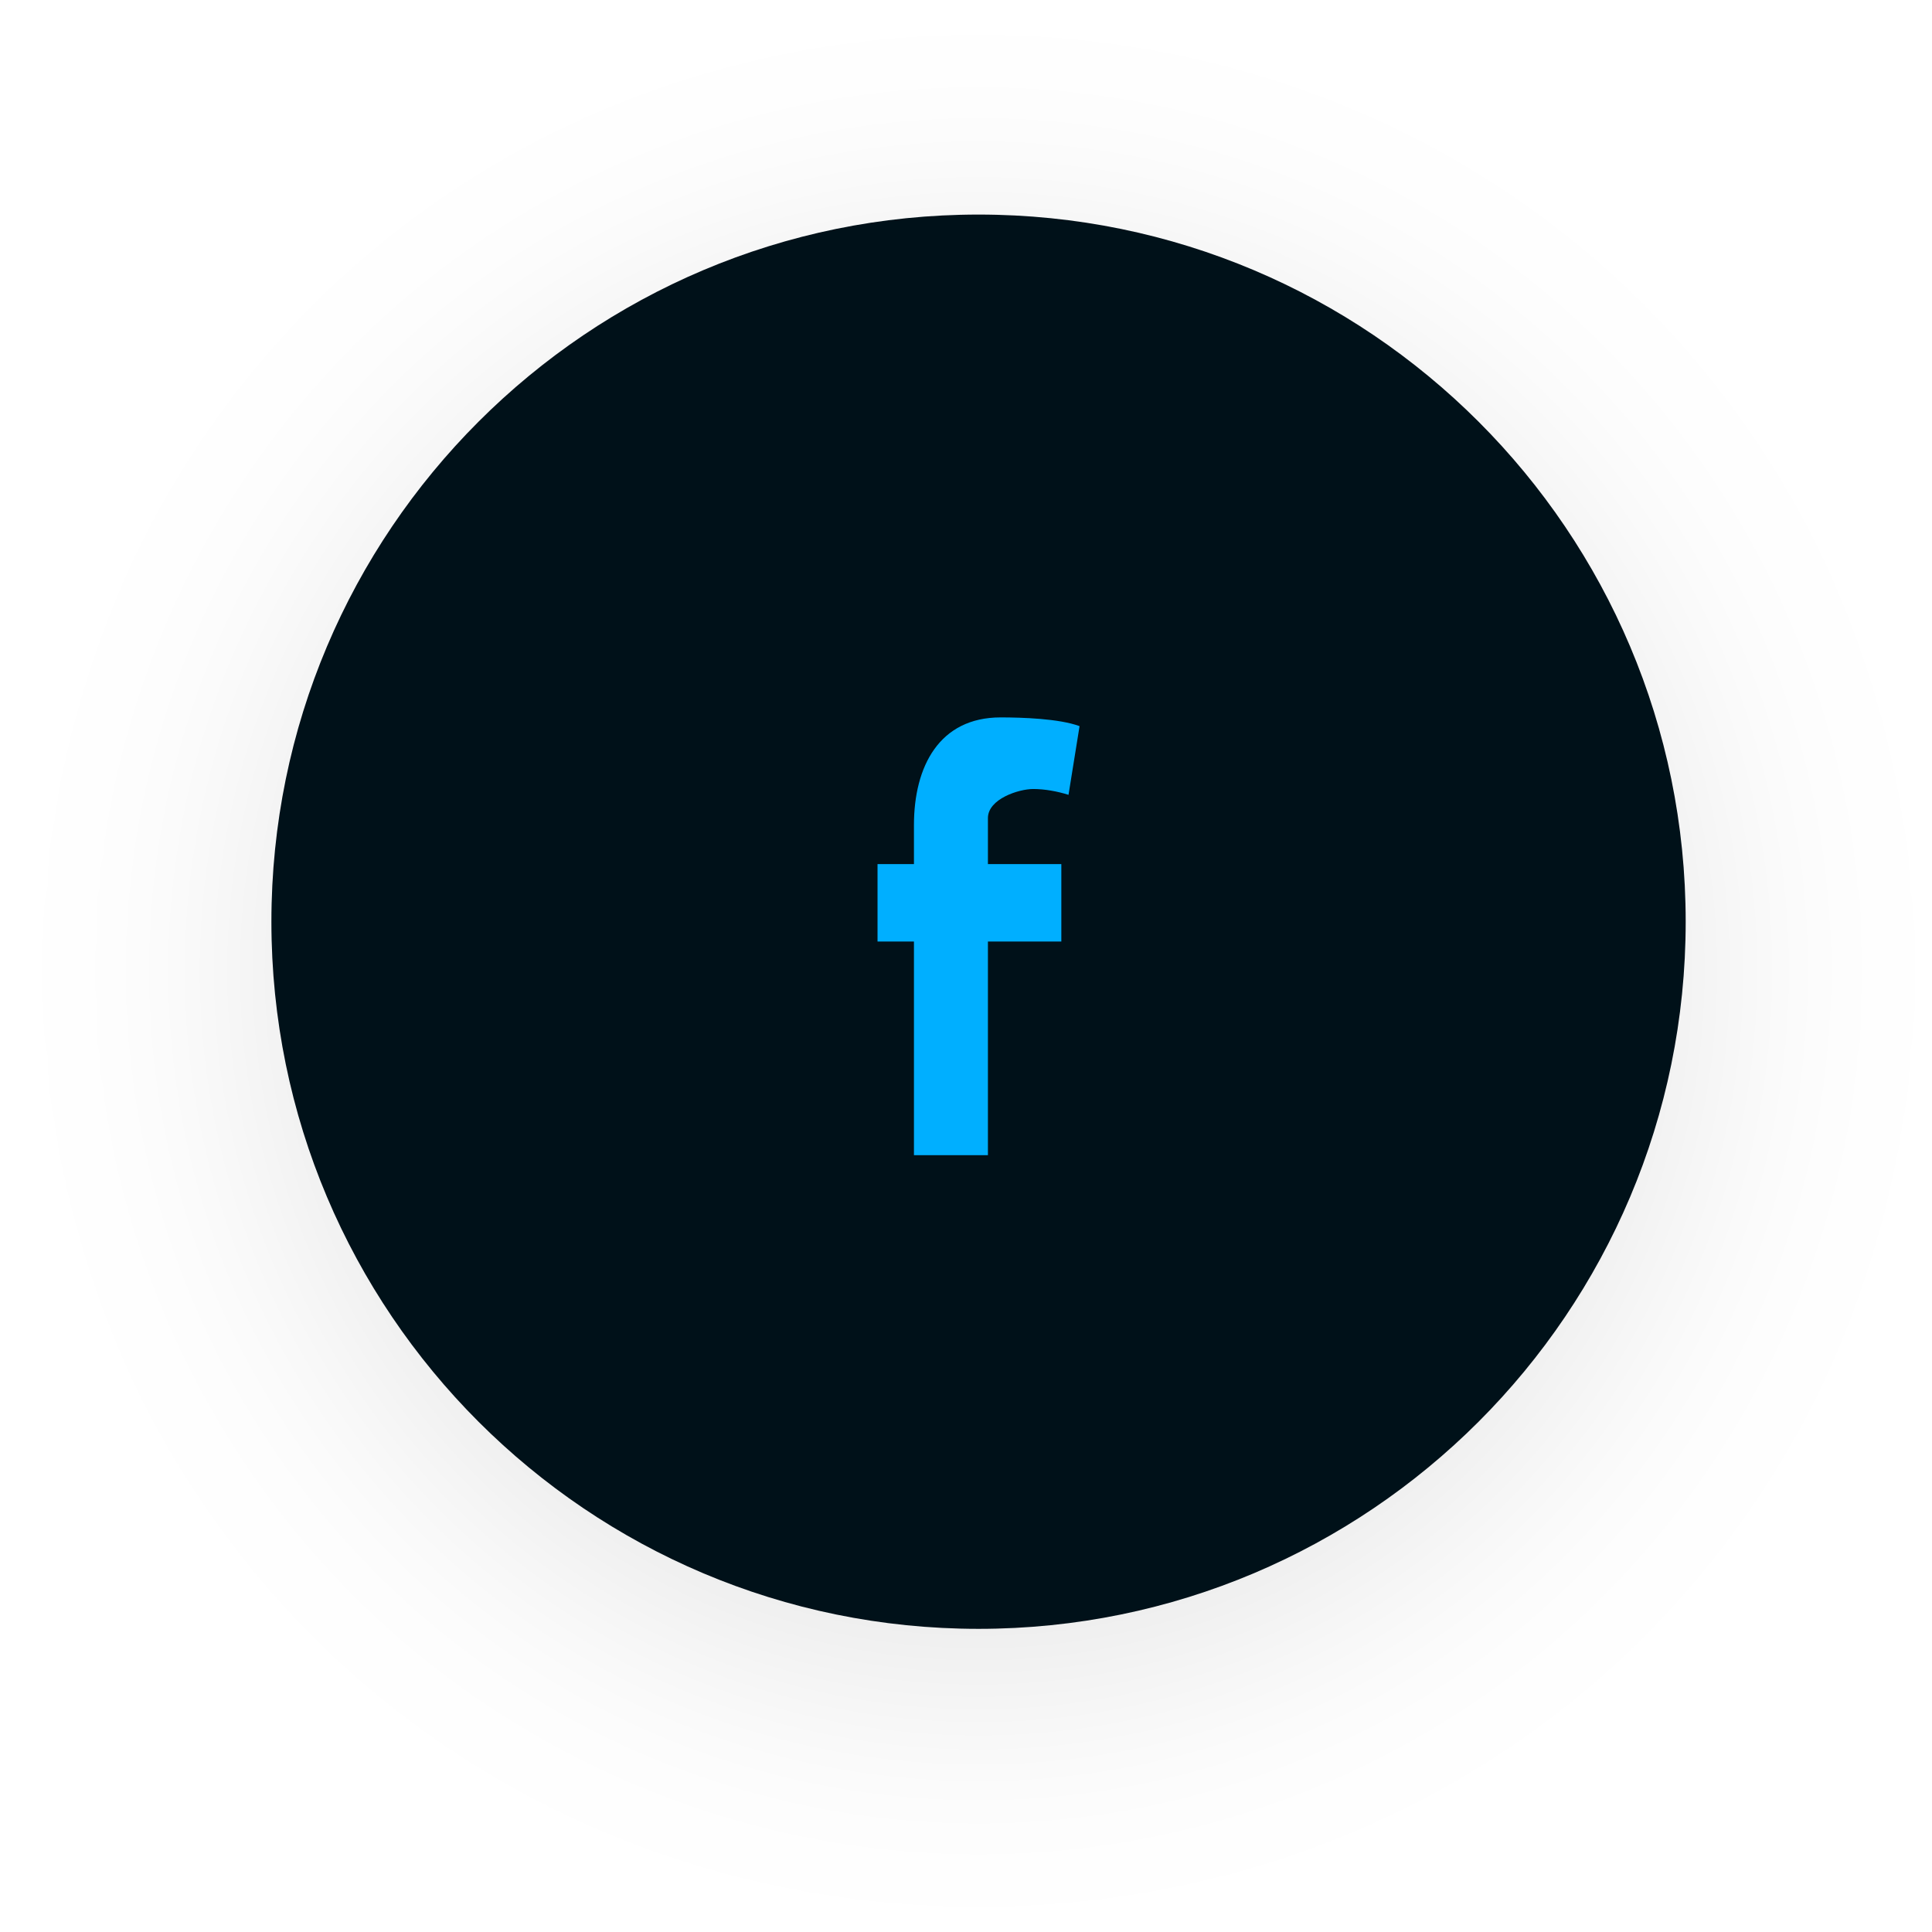
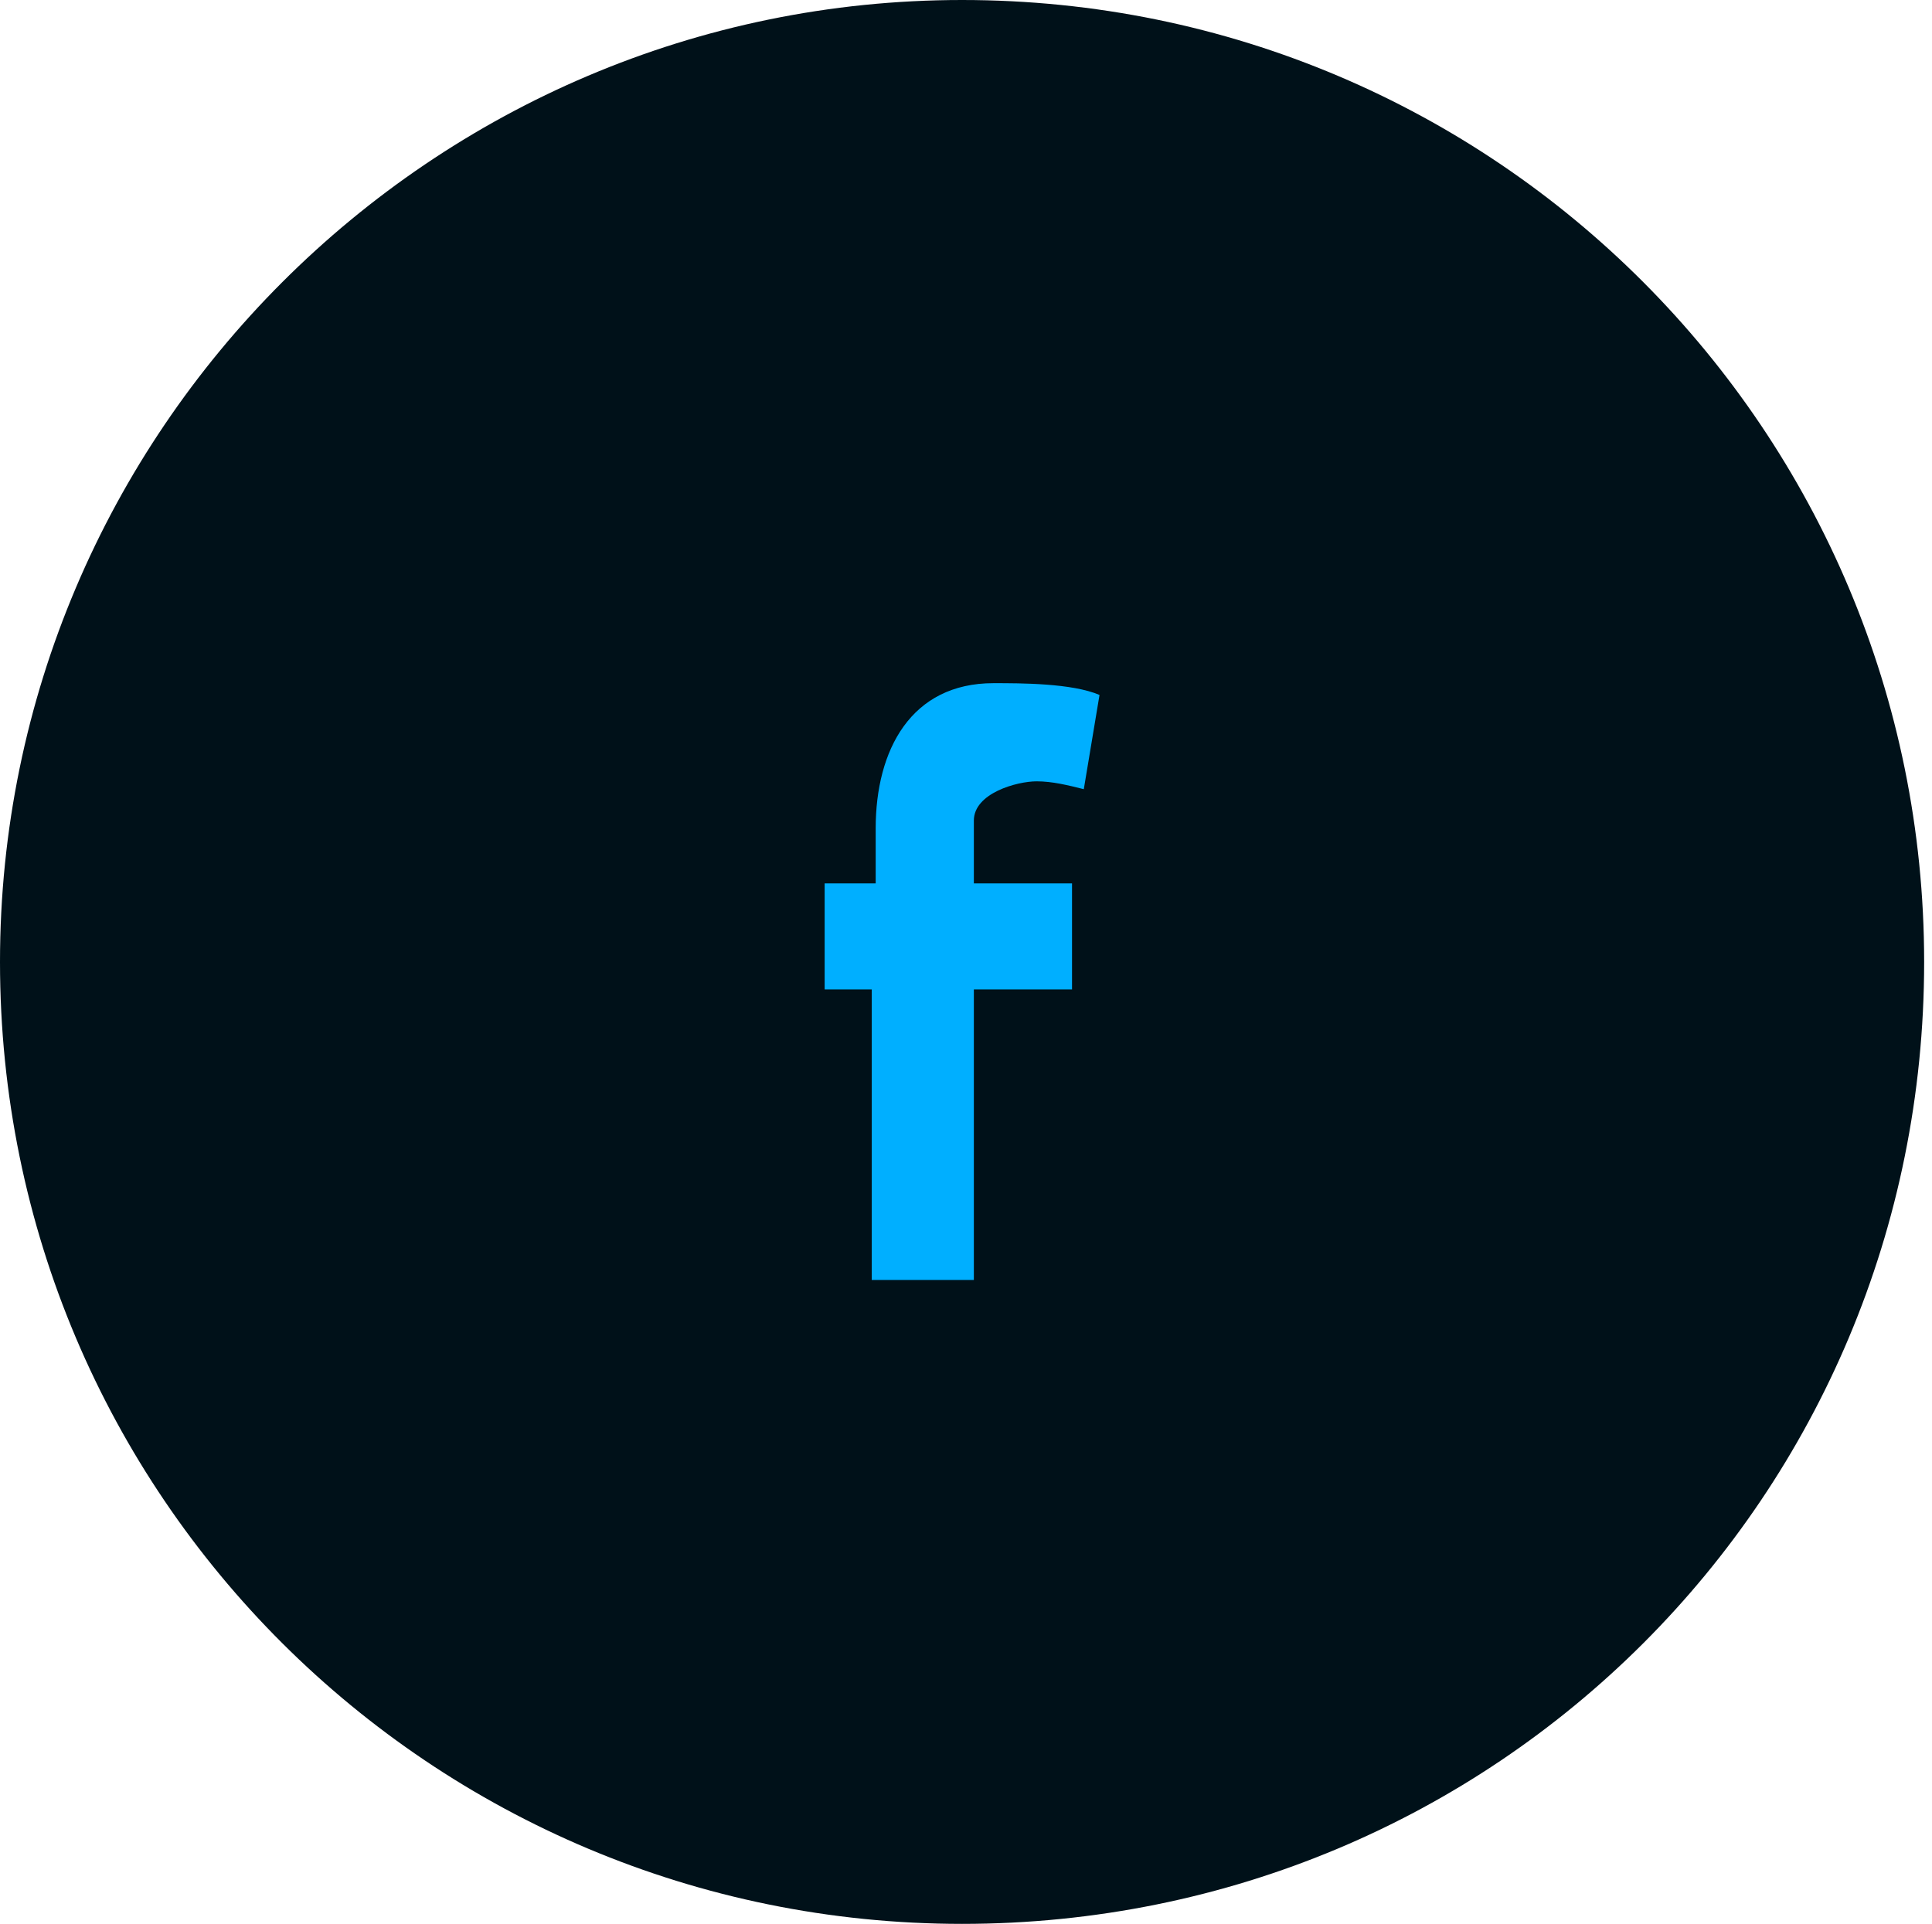
- <svg xmlns="http://www.w3.org/2000/svg" width="67" height="67" viewBox="0 0 67 67" fill="none">
-   <g filter="url(#filter0_d_58_831)">
-     <path fill-rule="evenodd" clip-rule="evenodd" d="M33.935 56.487C47.479 56.487 58.458 45.508 58.458 31.964C58.458 18.421 47.479 7.441 33.935 7.441C20.391 7.441 9.412 18.421 9.412 31.964C9.412 45.508 20.391 56.487 33.935 56.487Z" fill="#001119" />
+ <svg xmlns="http://www.w3.org/2000/svg" version="1.1" id="Layer_1" x="0px" y="0px" viewBox="0 0 49.2 49" style="enable-background:new 0 0 49.2 49;" xml:space="preserve">
+   <style type="text/css">
+ 	.st0{fill-rule:evenodd;clip-rule:evenodd;fill:#001119;}
+ 	.st1{fill-rule:evenodd;clip-rule:evenodd;fill:#00AFFF;}
+ </style>
+   <g>
+     <path class="st0" d="M24.5,49C38.1,49,49,38.1,49,24.5C49,11,38.1,0,24.5,0C11,0,0,11,0,24.5C0,38.1,11,49,24.5,49z" />
  </g>
-   <path fill-rule="evenodd" clip-rule="evenodd" d="M37.055 27.564C36.672 27.443 36.232 27.362 35.83 27.362C35.332 27.362 34.26 27.705 34.26 28.371V29.966H36.806V32.651H34.26V40.06H31.695V32.651H30.432V29.966H31.695V28.614C31.695 26.575 32.576 24.879 34.701 24.879C35.428 24.879 36.73 24.919 37.438 25.182L37.055 27.564Z" fill="#00AFFF" />
-   <defs>
-     <filter id="filter0_d_58_831" x="0.902" y="0.633" width="66.066" height="66.066" filterUnits="userSpaceOnUse" color-interpolation-filters="sRGB">
-       <feFlood flood-opacity="0" result="BackgroundImageFix" />
-       <feColorMatrix in="SourceAlpha" type="matrix" values="0 0 0 0 0 0 0 0 0 0 0 0 0 0 0 0 0 0 127 0" result="hardAlpha" />
-       <feOffset dy="1.702" />
-       <feGaussianBlur stdDeviation="4.255" />
-       <feColorMatrix type="matrix" values="0 0 0 0 0 0 0 0 0 0 0 0 0 0 0 0 0 0 0.1 0" />
-       <feBlend mode="normal" in2="BackgroundImageFix" result="effect1_dropShadow_58_831" />
-       <feBlend mode="normal" in="SourceGraphic" in2="effect1_dropShadow_58_831" result="shape" />
-     </filter>
-   </defs>
+   <path class="st1" d="M27.6,20.1c-0.4-0.1-0.8-0.2-1.2-0.2c-0.5,0-1.6,0.3-1.6,1v1.6h2.5v2.7h-2.5v7.4h-2.6v-7.4H21v-2.7h1.3v-1.4  c0-2,0.9-3.7,3-3.7c0.7,0,2,0,2.7,0.3L27.6,20.1z" />
</svg>
